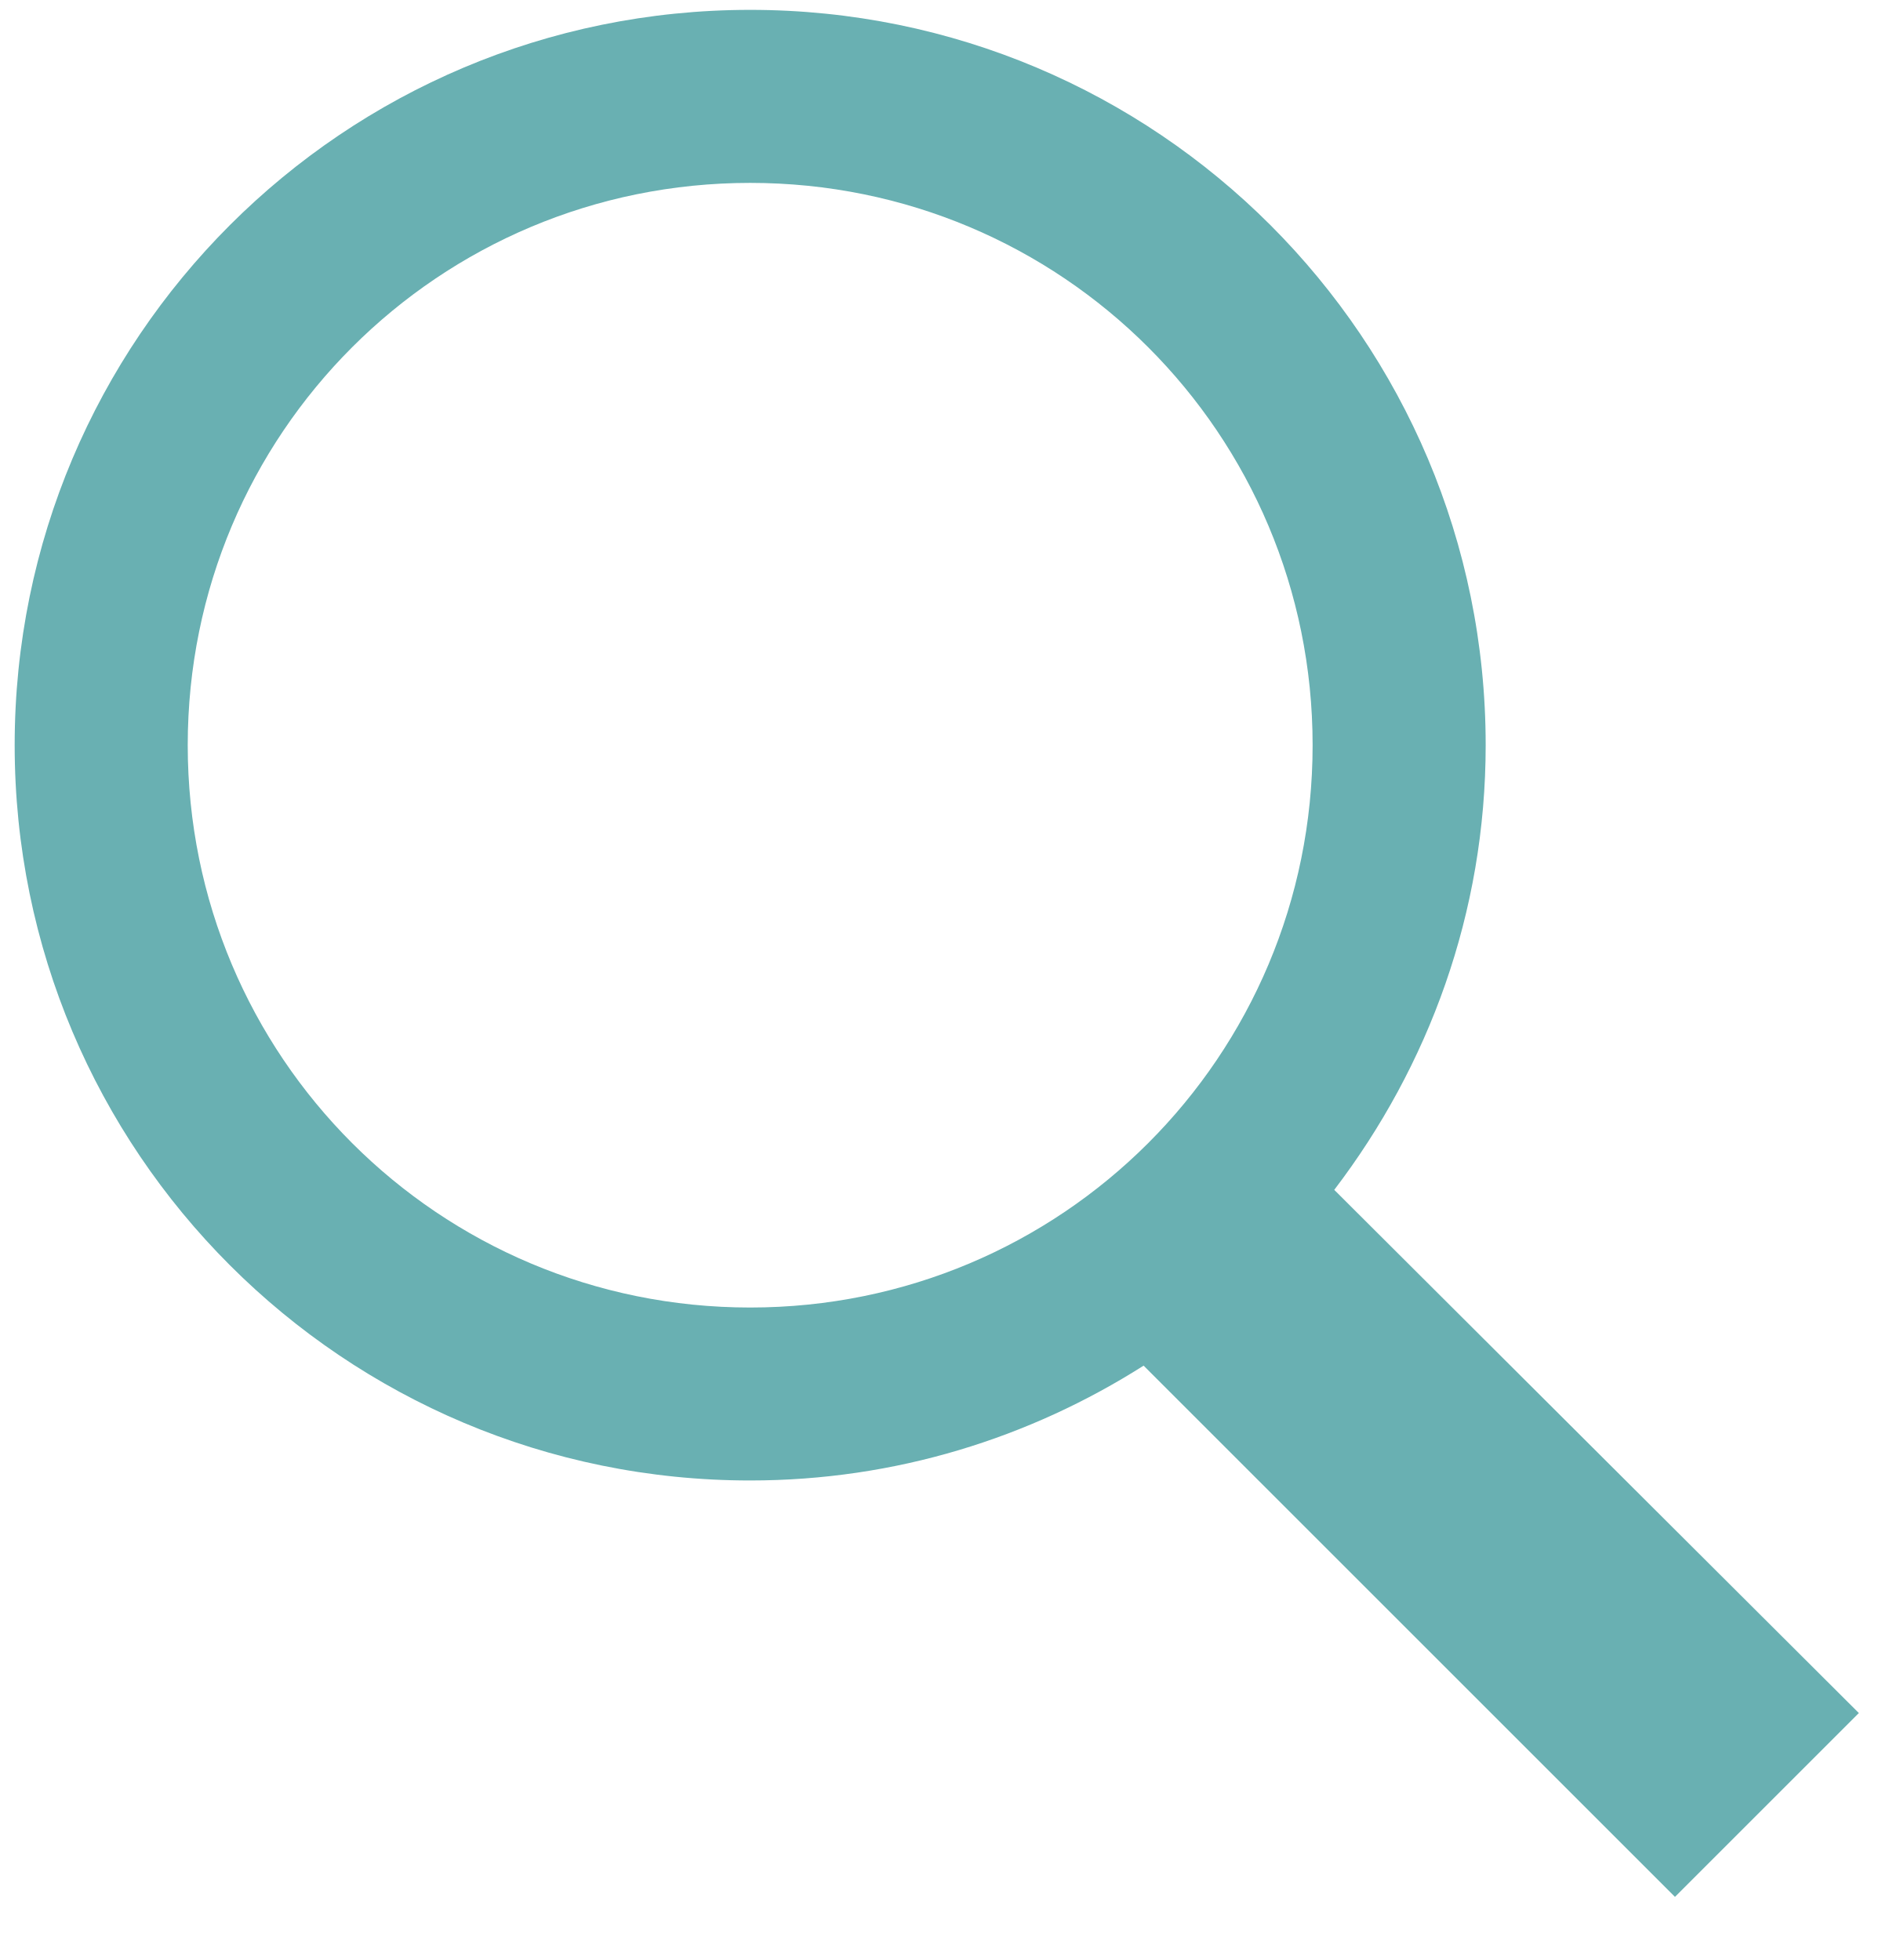
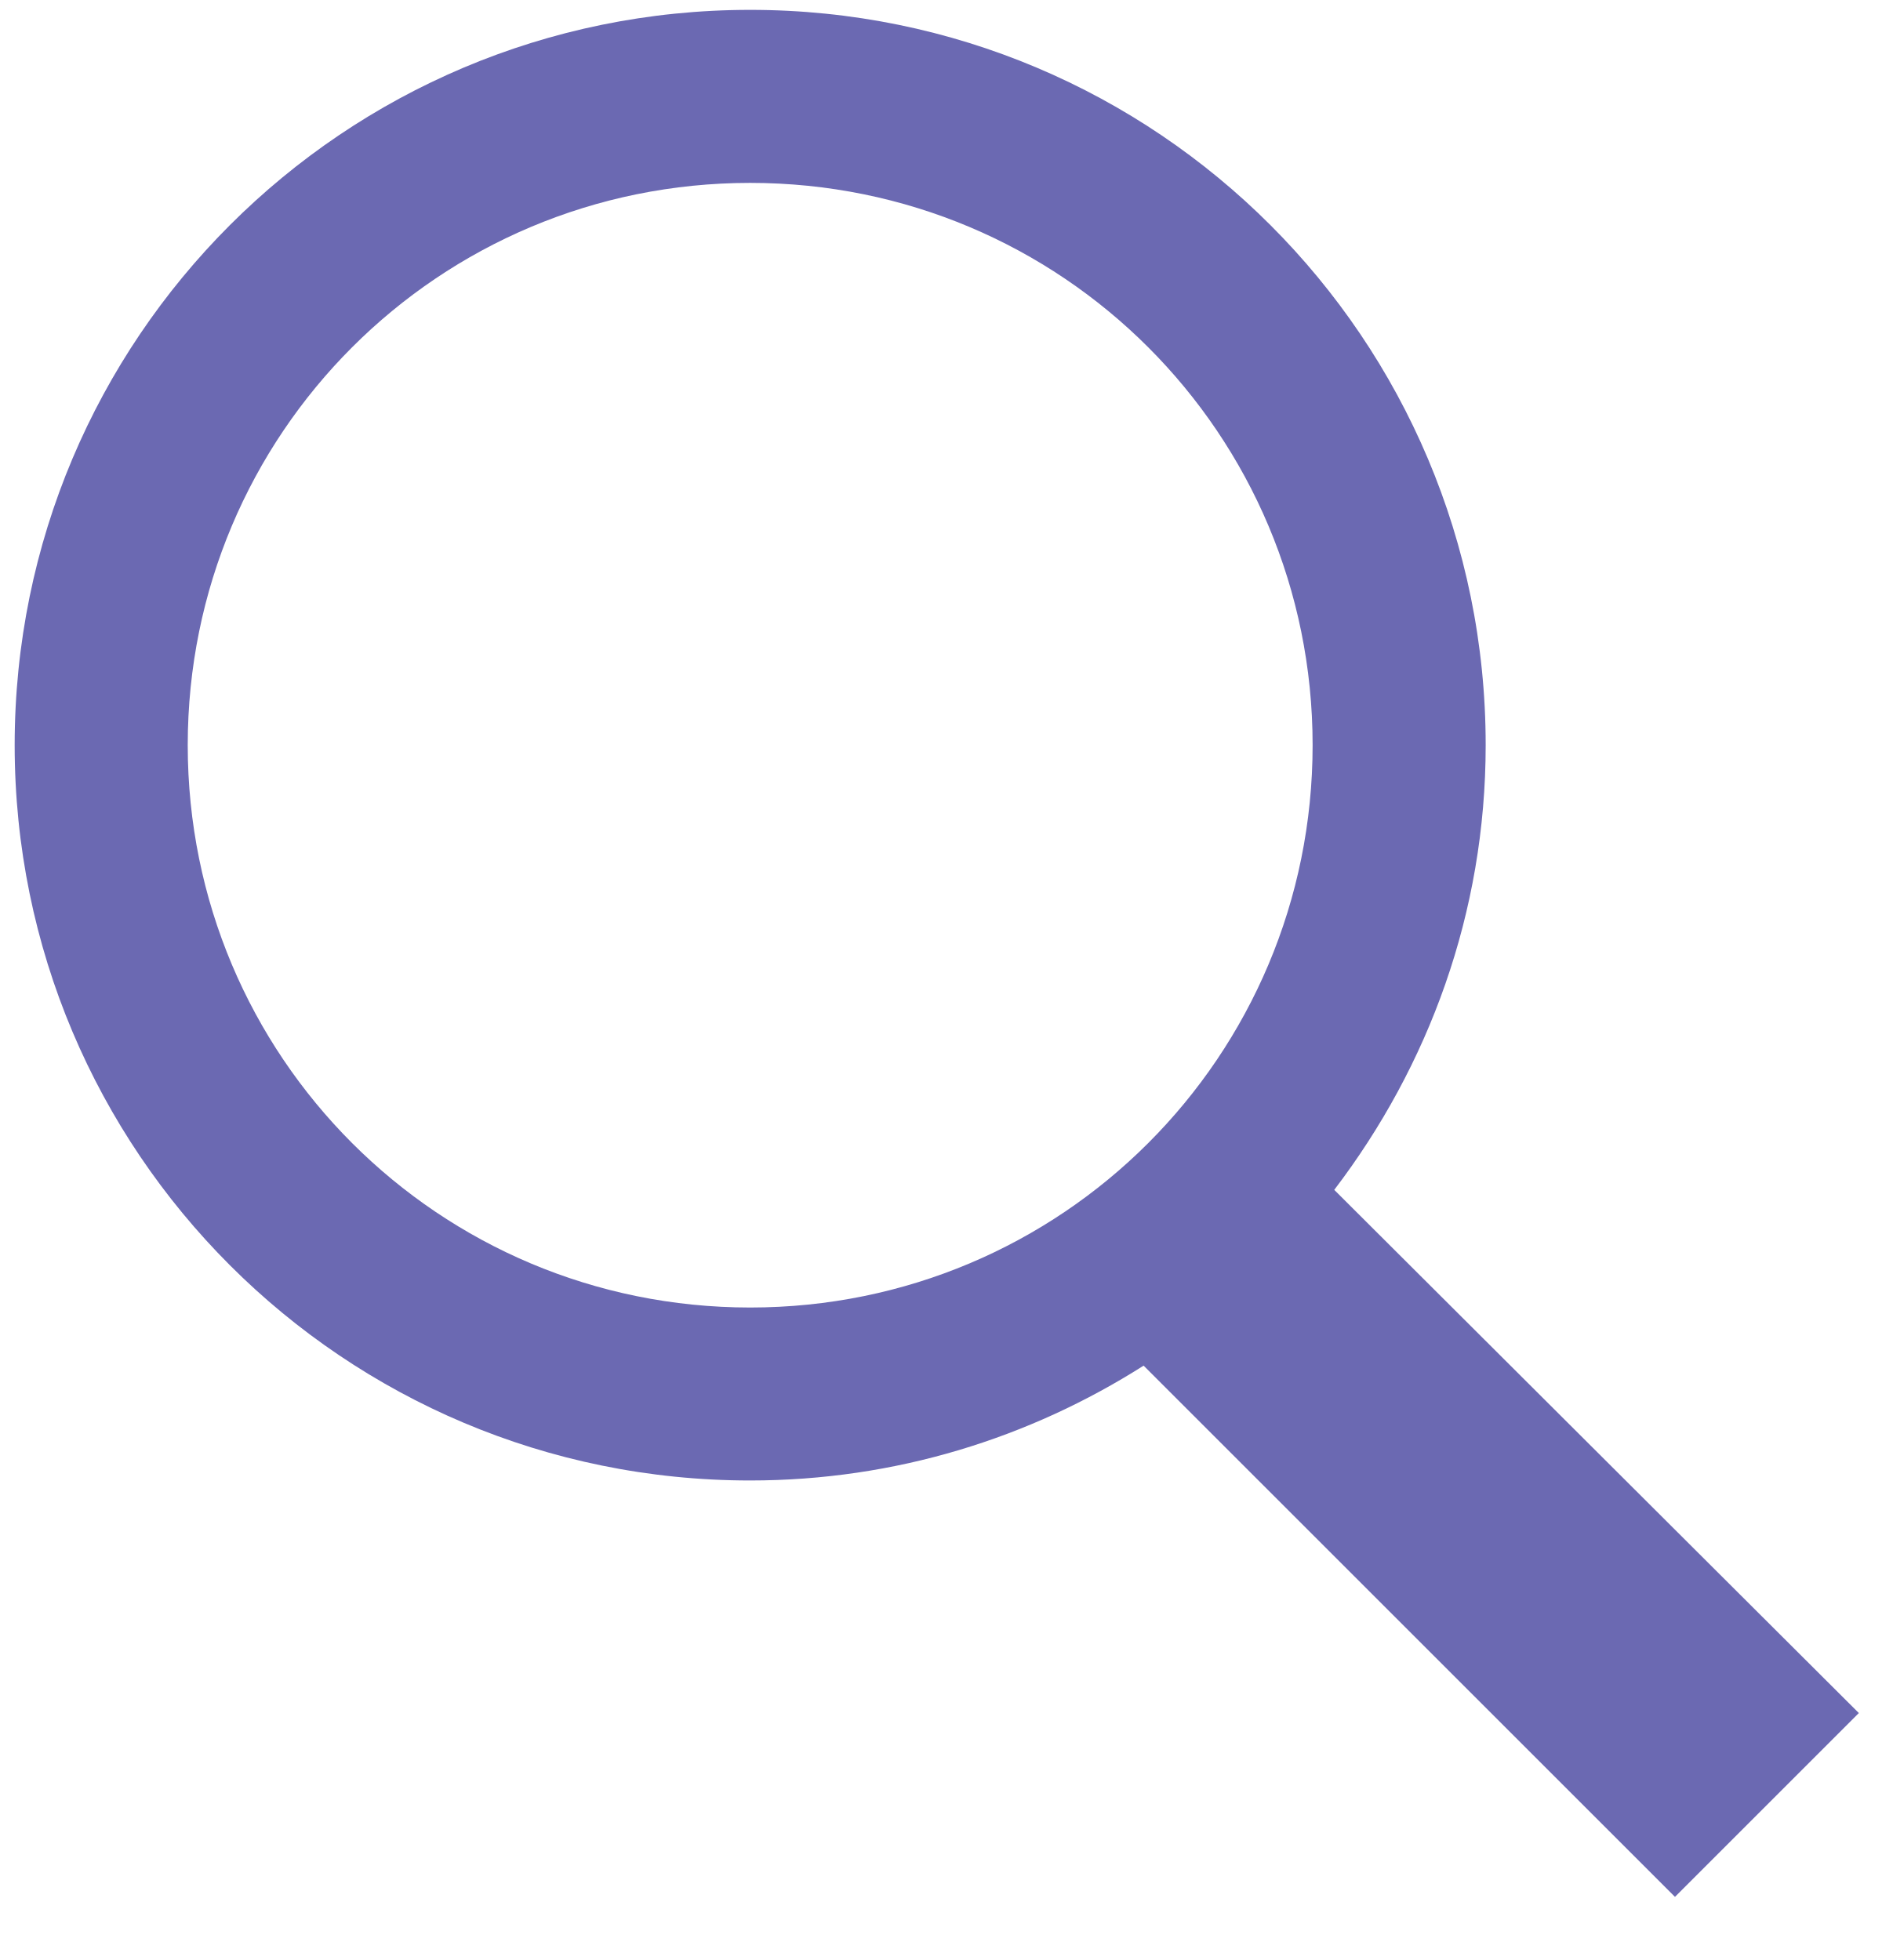
<svg xmlns="http://www.w3.org/2000/svg" width="28" height="29" viewBox="0 0 28 29" fill="none">
-   <path d="M11.097 0.146C5.082 0.146 0.217 5.011 0.217 11.025C0.217 17.041 5.082 21.905 11.097 21.905C13.244 21.905 15.232 21.276 16.917 20.206L24.777 28.066L27.497 25.346L19.737 17.605C21.132 15.775 21.977 13.508 21.977 11.025C21.977 5.011 17.112 0.146 11.097 0.146ZM11.097 2.706C15.704 2.706 19.417 6.418 19.417 11.025C19.417 15.633 15.704 19.346 11.097 19.346C6.489 19.346 2.777 15.633 2.777 11.025C2.777 6.418 6.489 2.706 11.097 2.706Z" fill="#69B0B2" />
+   <path d="M11.097 0.146C5.082 0.146 0.217 5.011 0.217 11.025C0.217 17.041 5.082 21.905 11.097 21.905C13.244 21.905 15.232 21.276 16.917 20.206L24.777 28.066L27.497 25.346L19.737 17.605C21.132 15.775 21.977 13.508 21.977 11.025C21.977 5.011 17.112 0.146 11.097 0.146ZM11.097 2.706C15.704 2.706 19.417 6.418 19.417 11.025C19.417 15.633 15.704 19.346 11.097 19.346C6.489 19.346 2.777 15.633 2.777 11.025C2.777 6.418 6.489 2.706 11.097 2.706Z" fill="#6B69B2" />
</svg>
